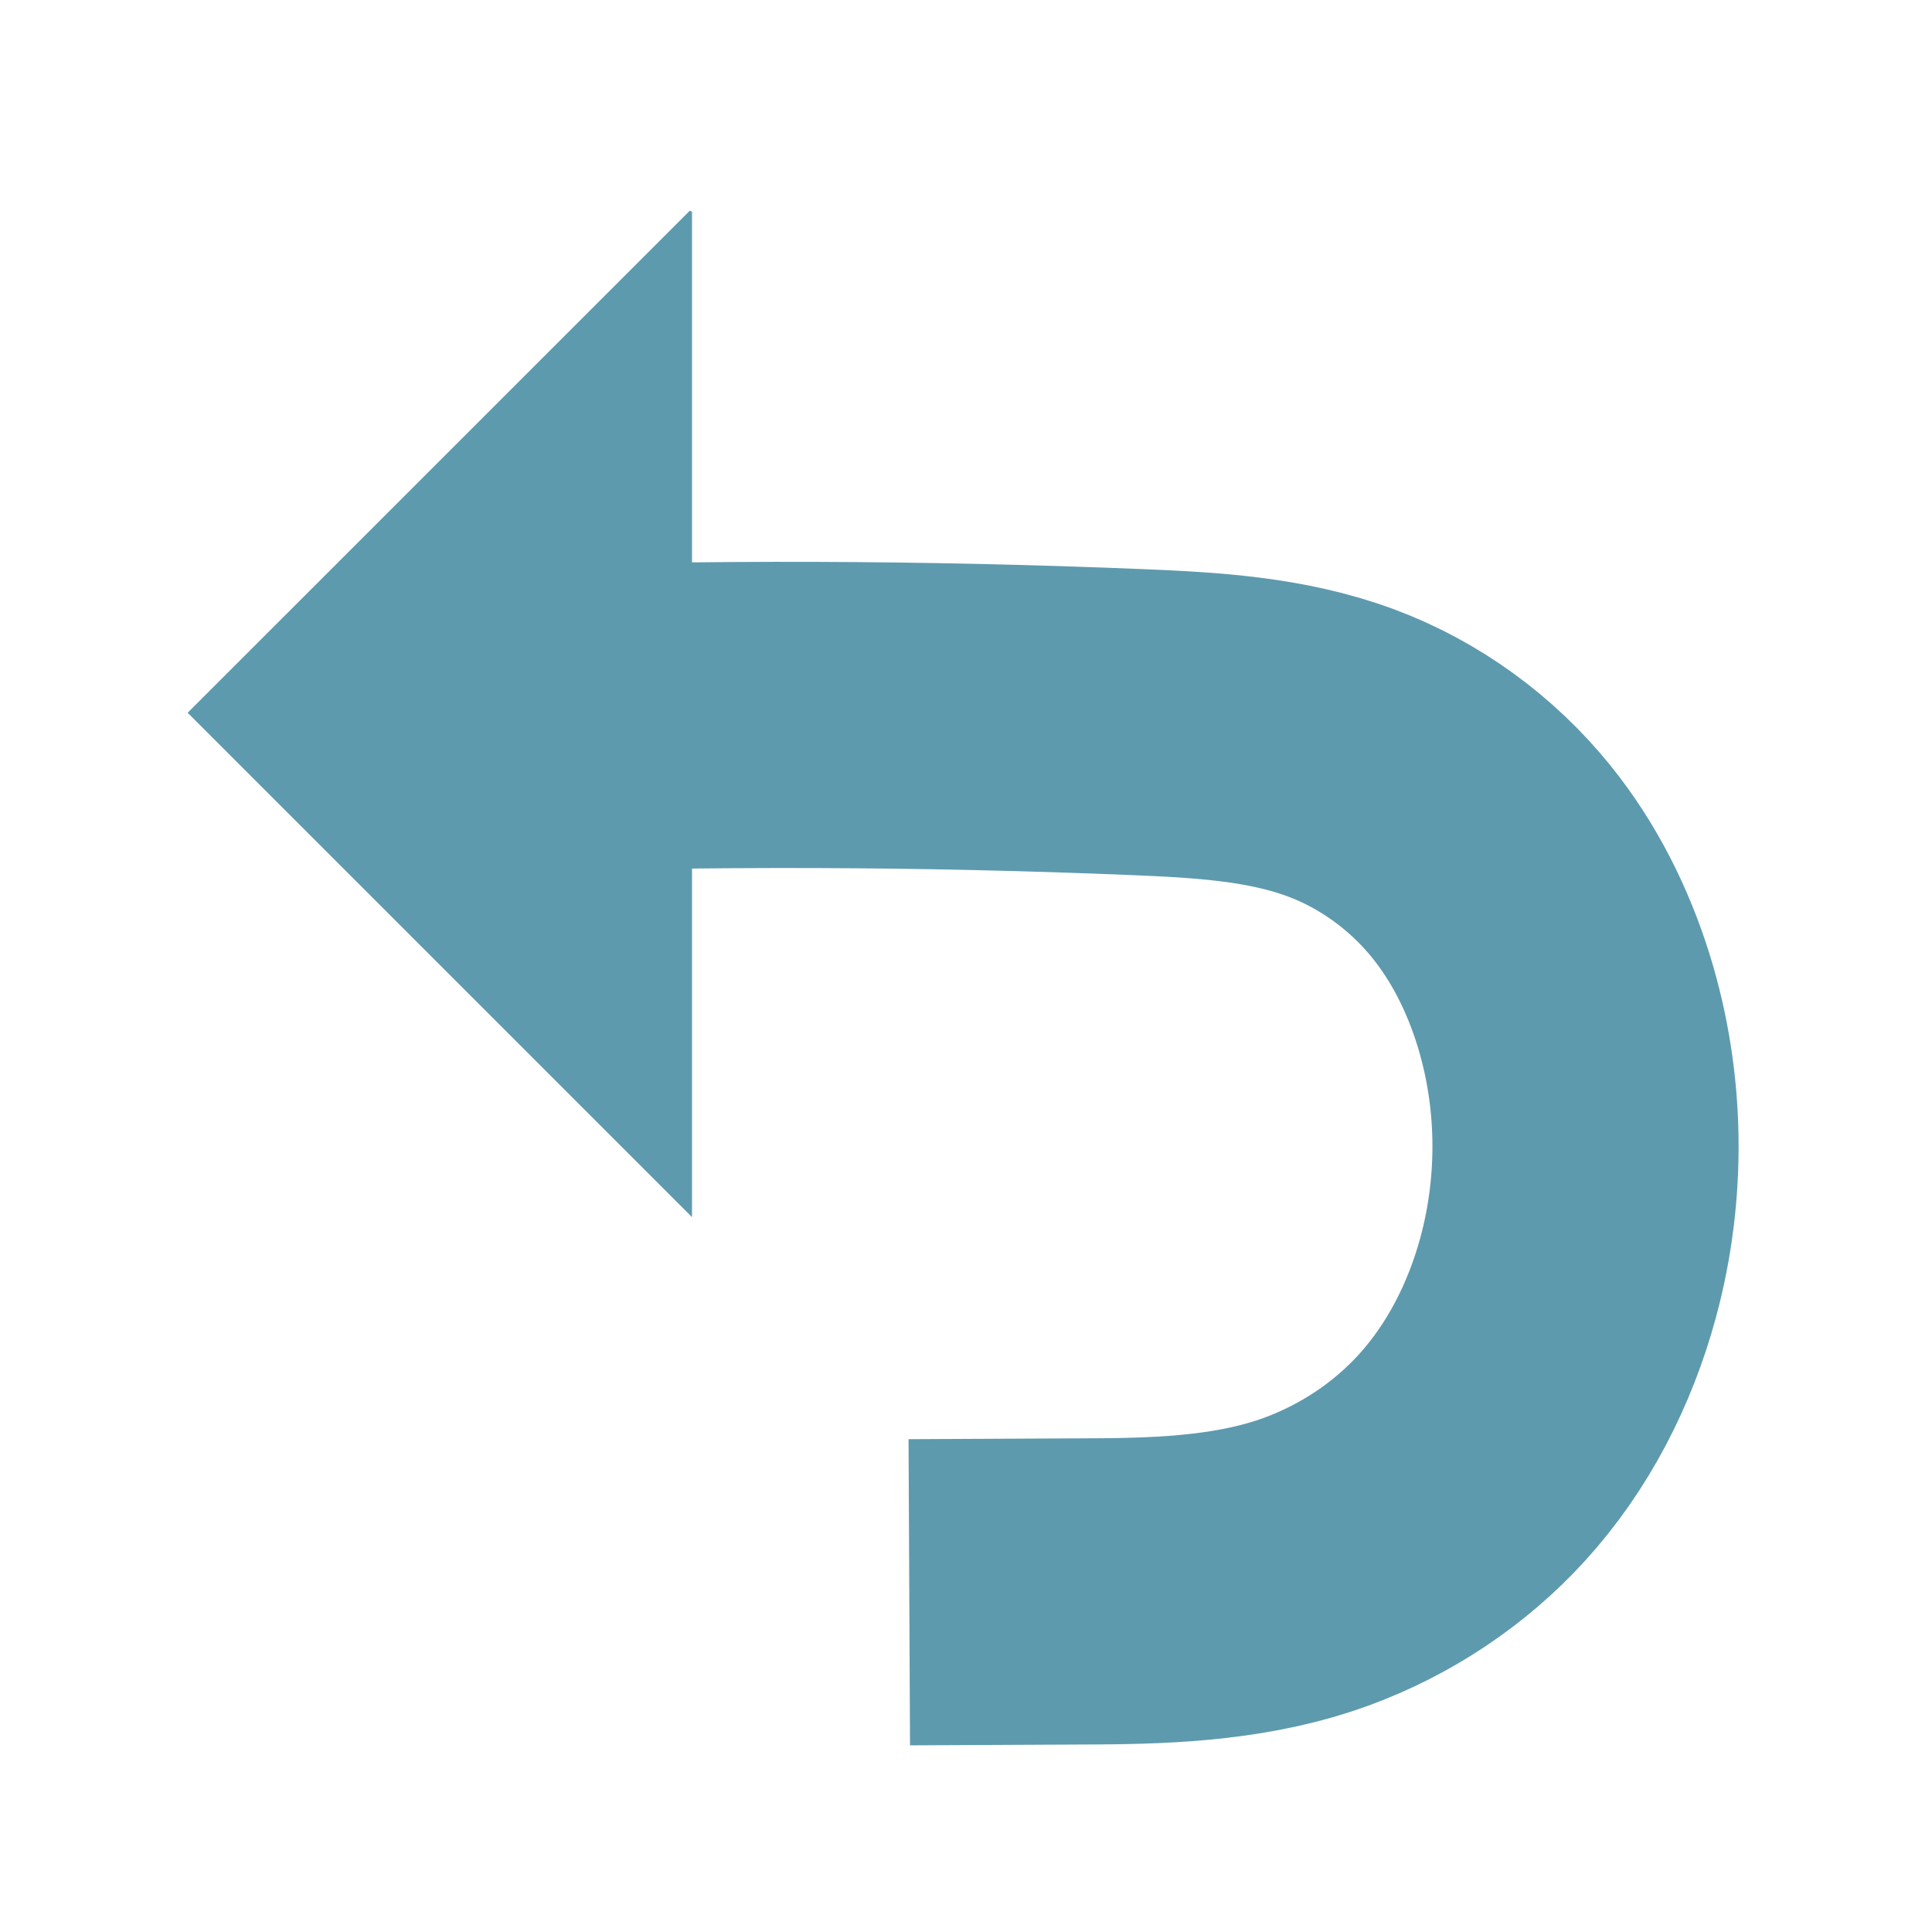
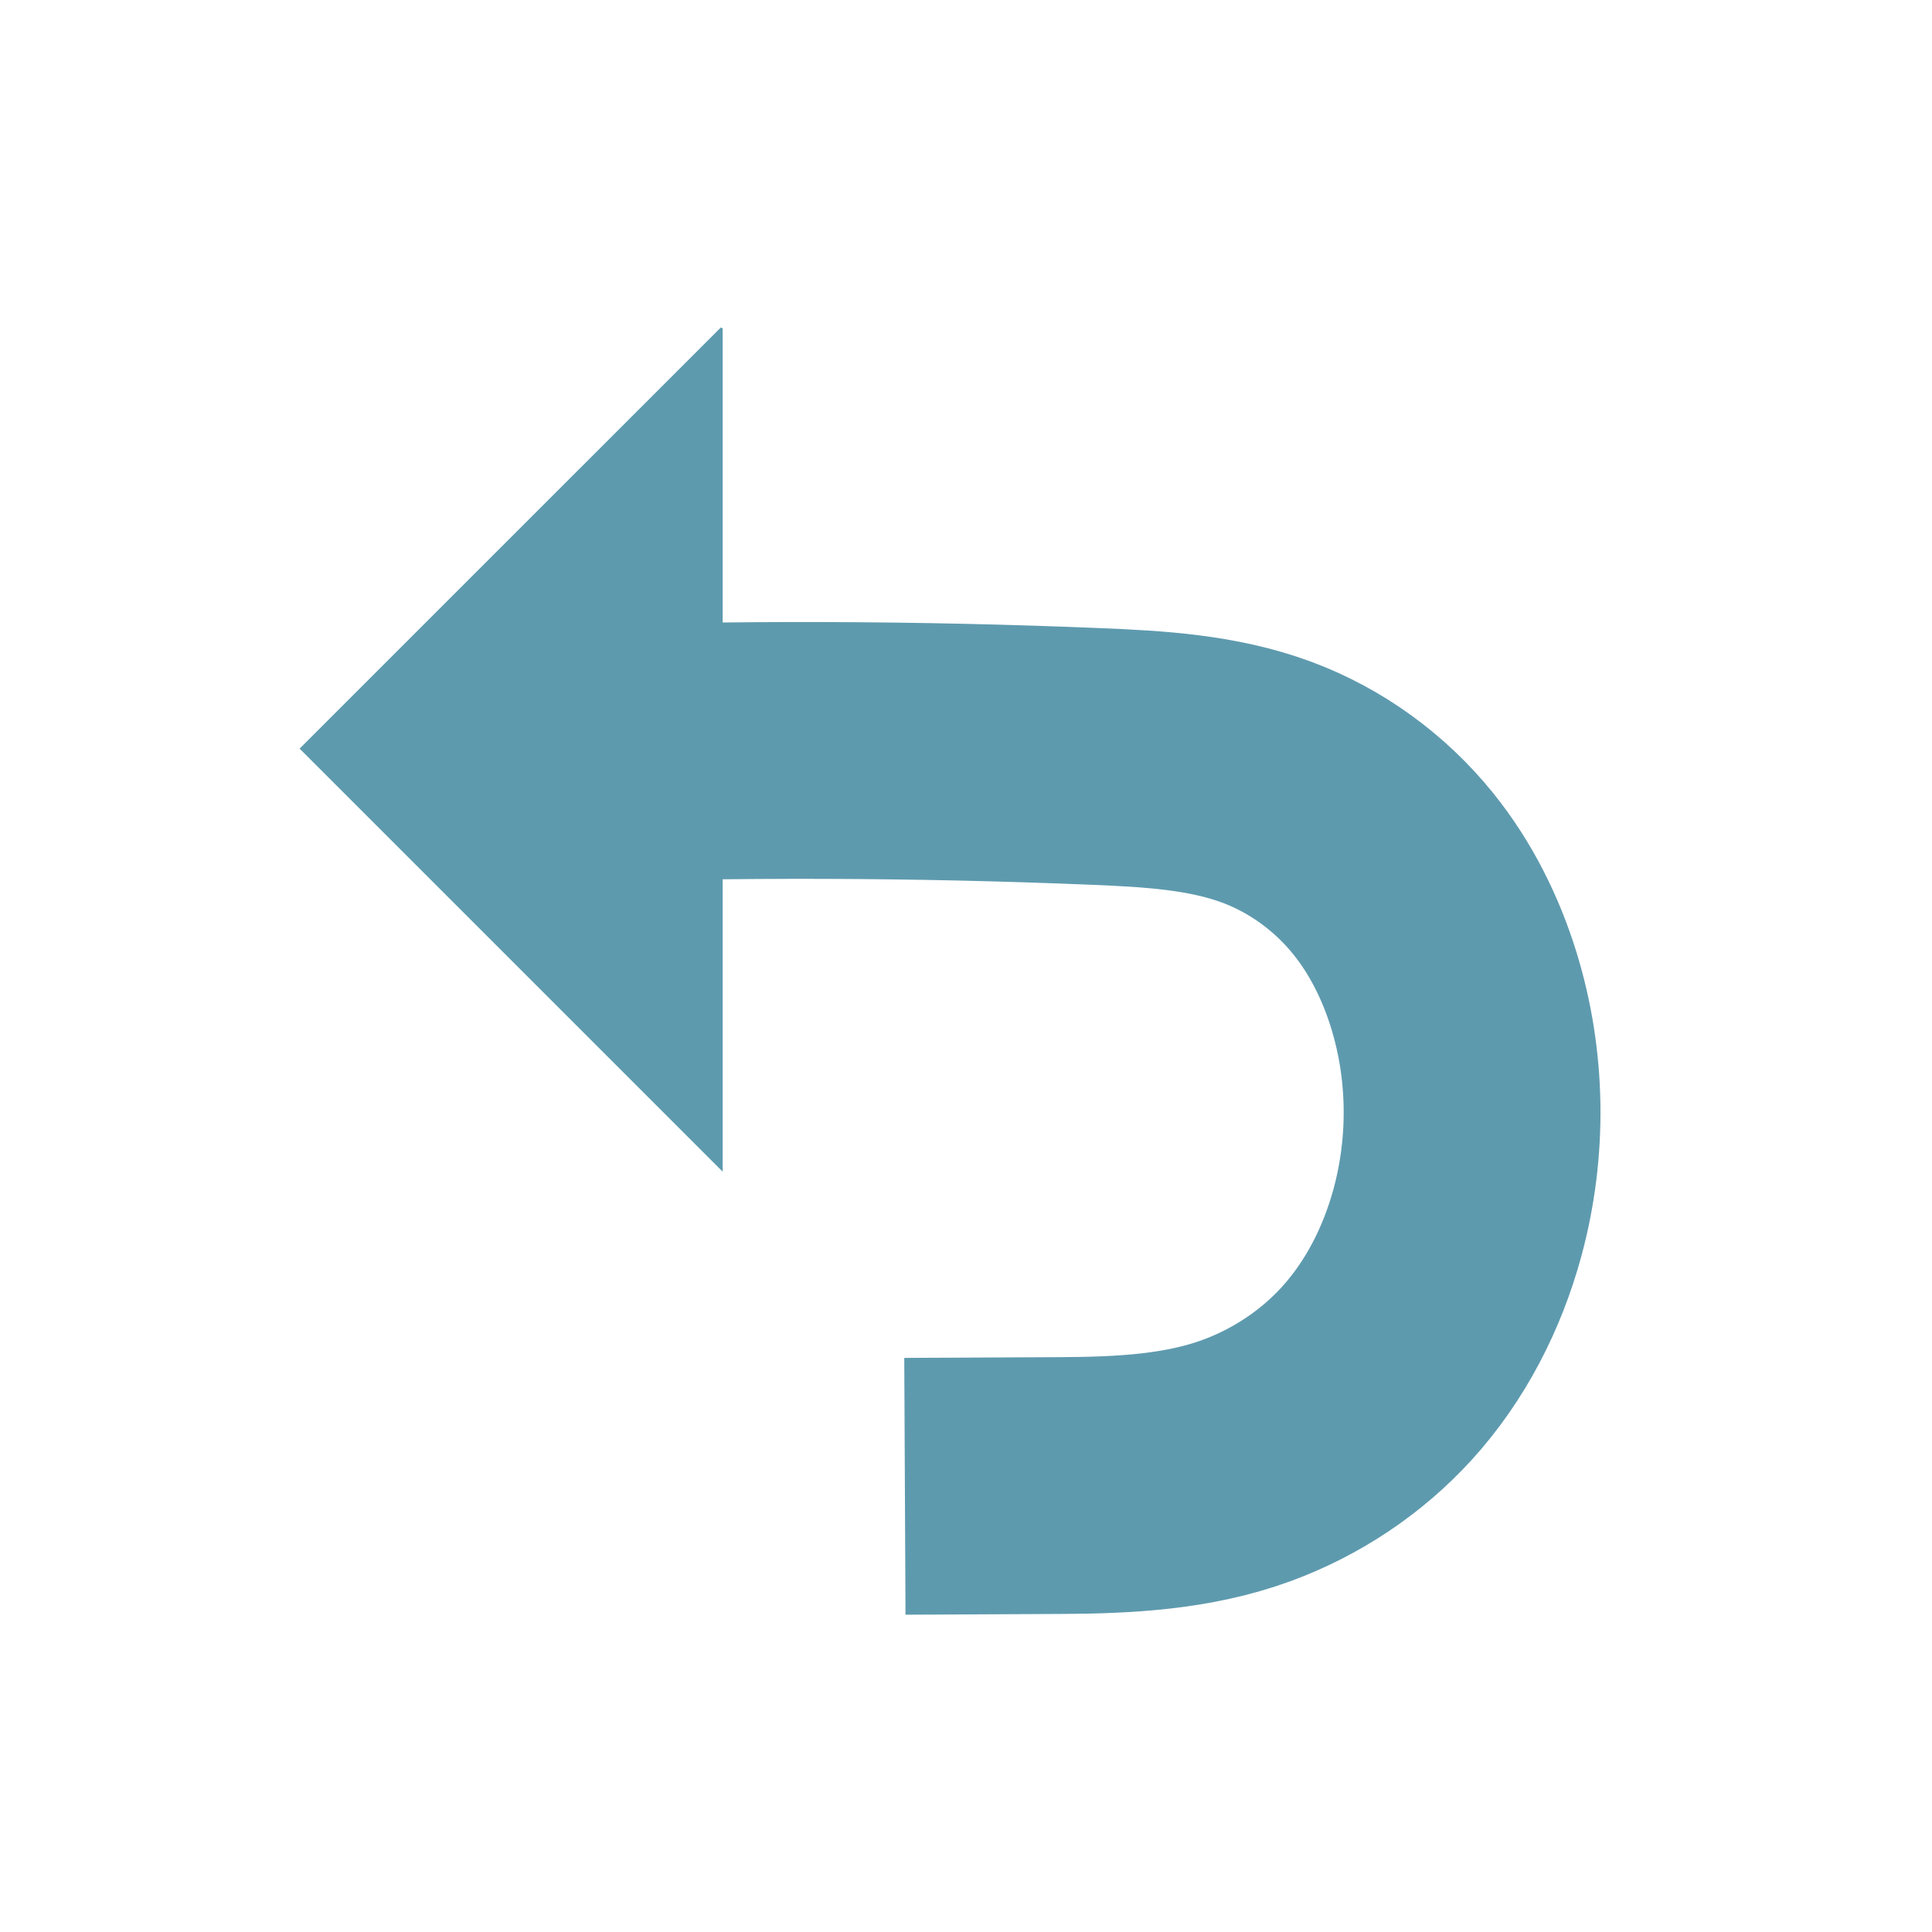
<svg xmlns="http://www.w3.org/2000/svg" width="210mm" height="210mm" viewBox="0 0 210 210" version="1.1" id="svg5">
  <defs id="defs2">
    </defs>
  <g id="layer1">
-     <g id="g2308" transform="matrix(0.9435608,0,0,0.9435608,-1.345366,6.21351)">
+     <g id="g2308" transform="matrix(0.7914088,0,0,0.7914088,14.33135,21.60193)">
      <path style="fill:none;stroke:#5e9aae;stroke-width:35.27;stroke-linecap:butt;stroke-linejoin:miter;stroke-miterlimit:4;stroke-dasharray:none;stroke-opacity:1" d="m 106.172,176.84 21.48,-0.104 c 8.623,-0.042 17.399,-0.474 25.492,-3.451 6.771,-2.491 12.955,-6.592 17.817,-11.923 5.34,-5.855 9.032,-13.118 11.107,-20.766 2.825,-10.409 2.676,-21.62 -0.512,-31.923 -1.785,-5.769 -4.523,-11.274 -8.314,-15.975 -4.541,-5.63 -10.591,-10.048 -17.372,-12.564 -7.419,-2.752 -15.464,-3.204 -23.37,-3.531 -24.806,-1.025 -49.651,-1.102 -74.463,-0.229" id="path983" />
      <path style="fill:#5e9aae;fill-opacity:1;stroke:#5e9aae;stroke-width:0.279px;stroke-linecap:butt;stroke-linejoin:miter;stroke-opacity:1" d="M 81.004,17.768 V 133.288 L 23.239,75.523 81.004,17.768" id="path4827" />
    </g>
  </g>
</svg>
